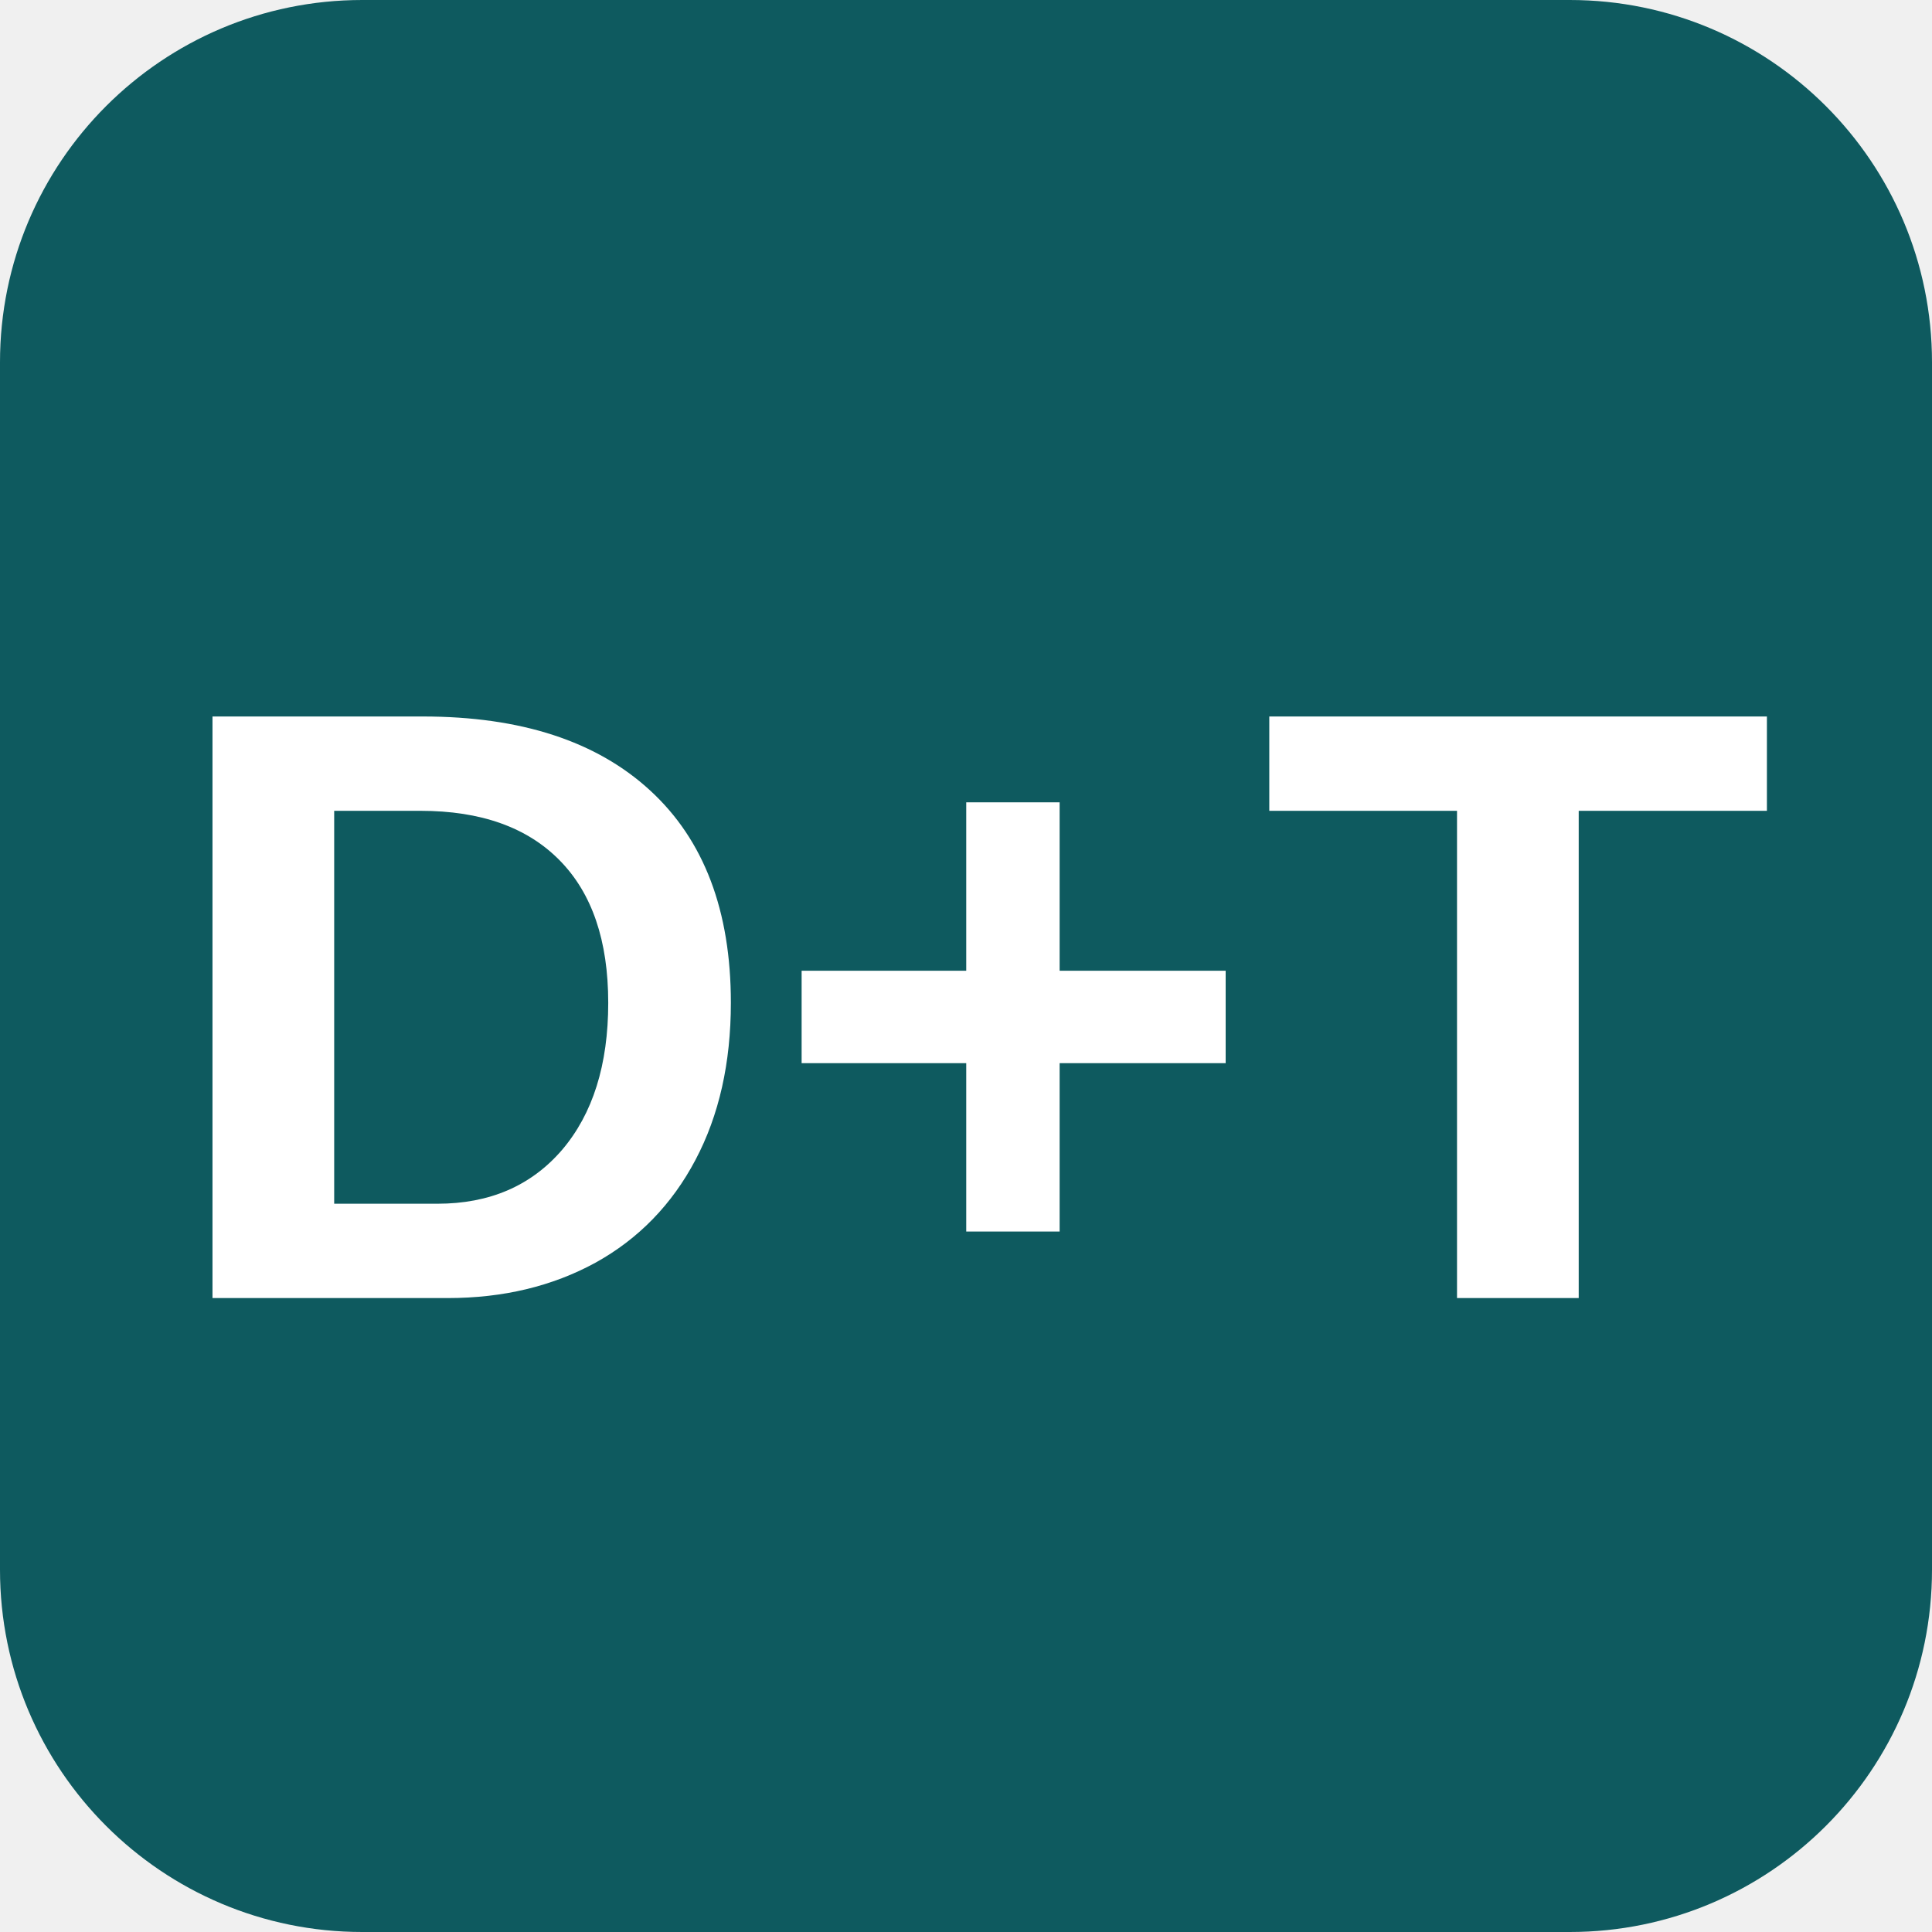
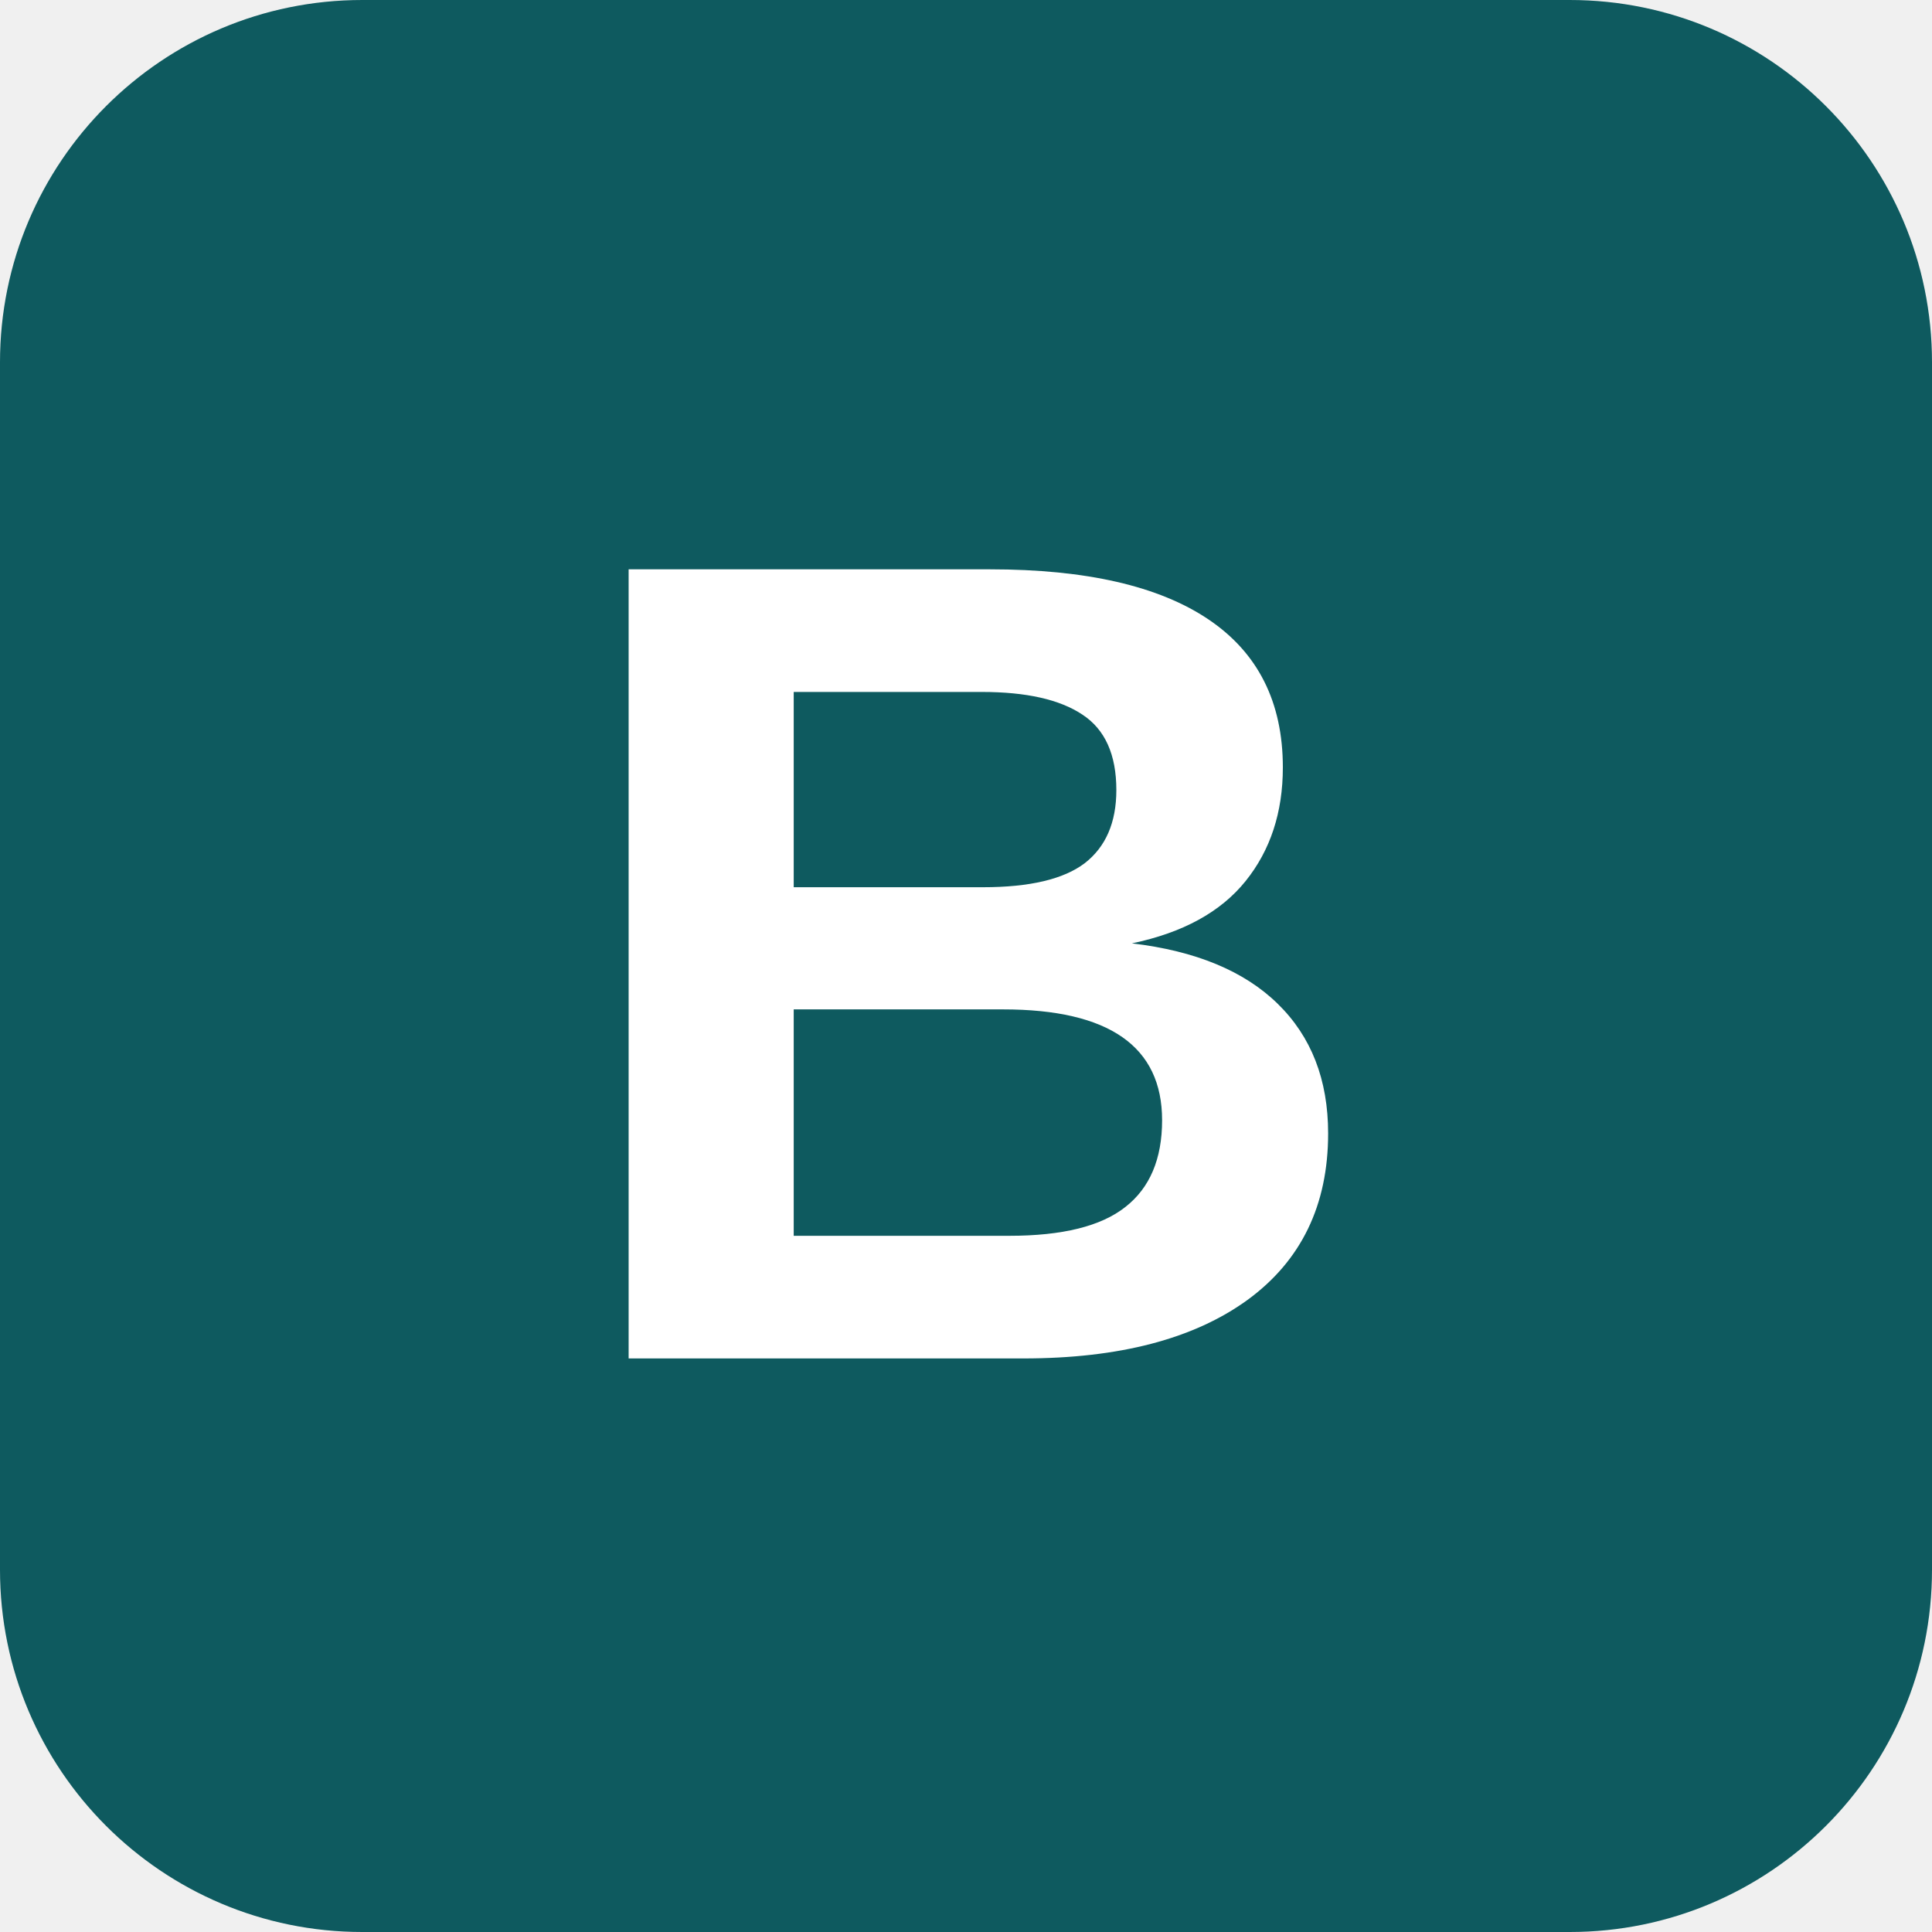
<svg xmlns="http://www.w3.org/2000/svg" viewBox="0 0 64 64">
  <rect width="64" height="64" rx="12" fill="#0e5a5f" />
-   <text x="32" y="43" font-family="Arial,sans-serif" font-size="28" font-weight="700" text-anchor="middle" fill="#fff">D+T</text>
+   <text x="32" y="45" font-family="Arial,sans-serif" font-size="38" font-weight="700" text-anchor="middle" fill="#fff">B</text>
</svg>
